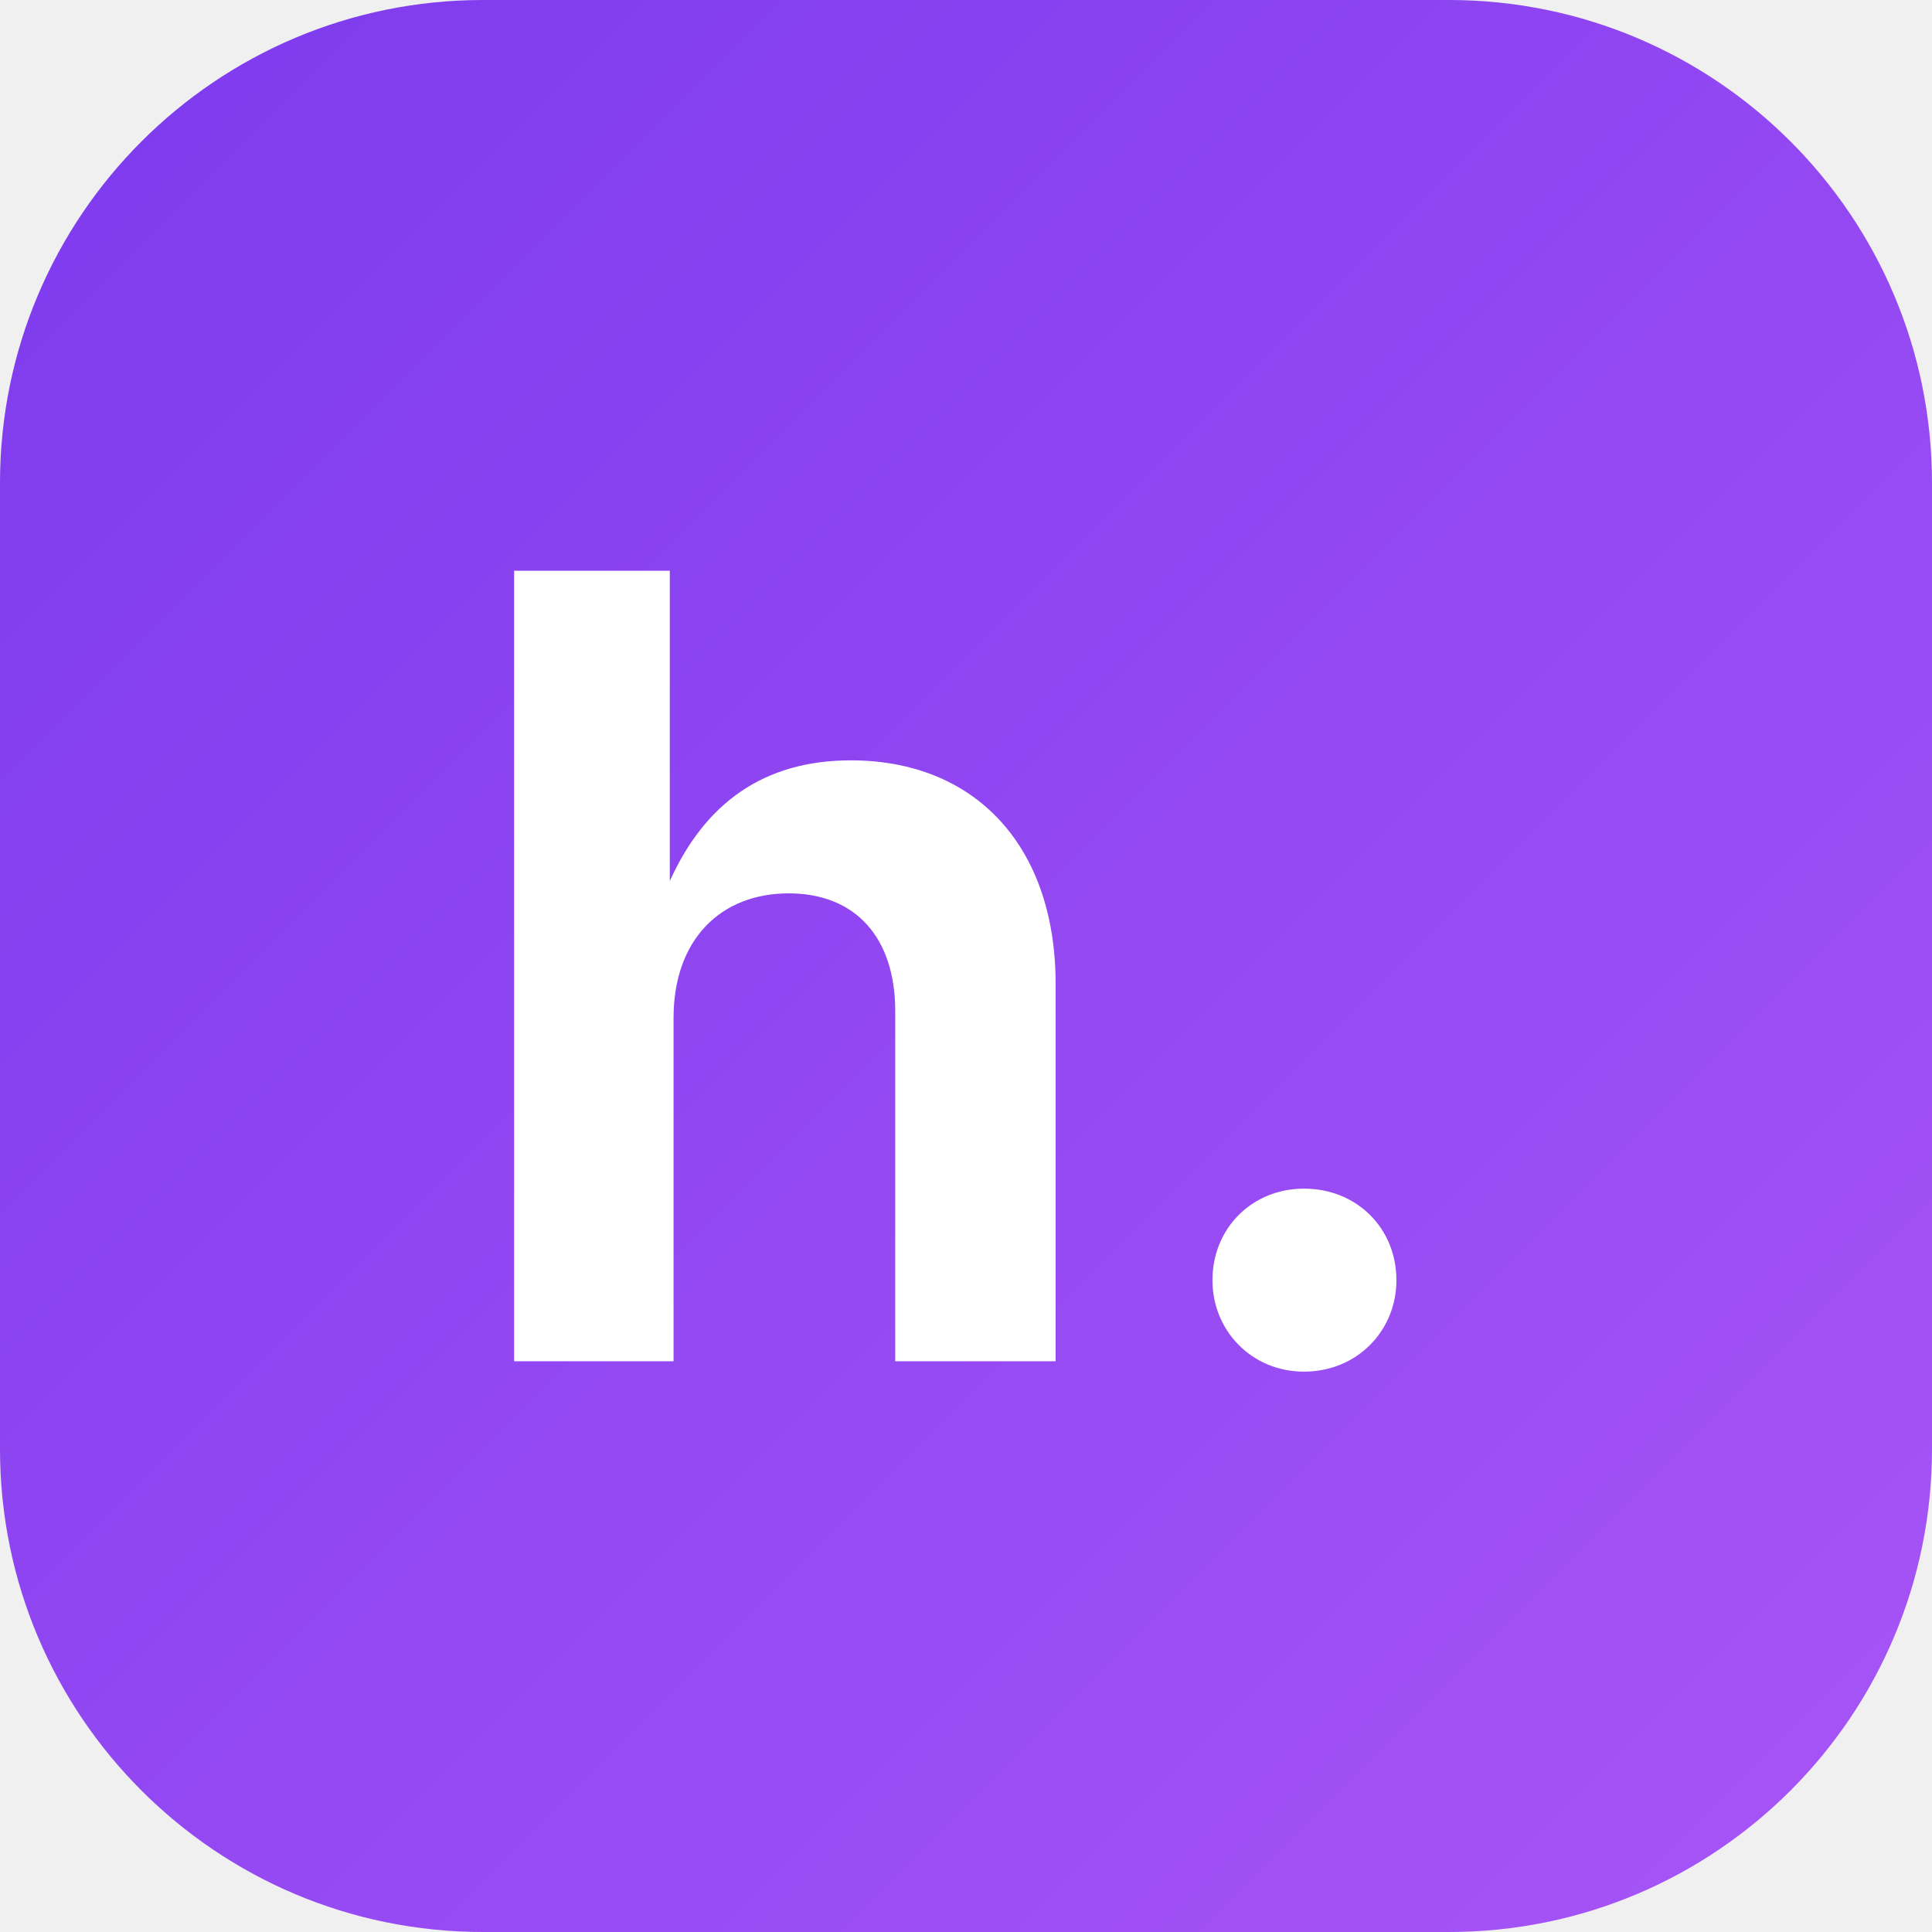
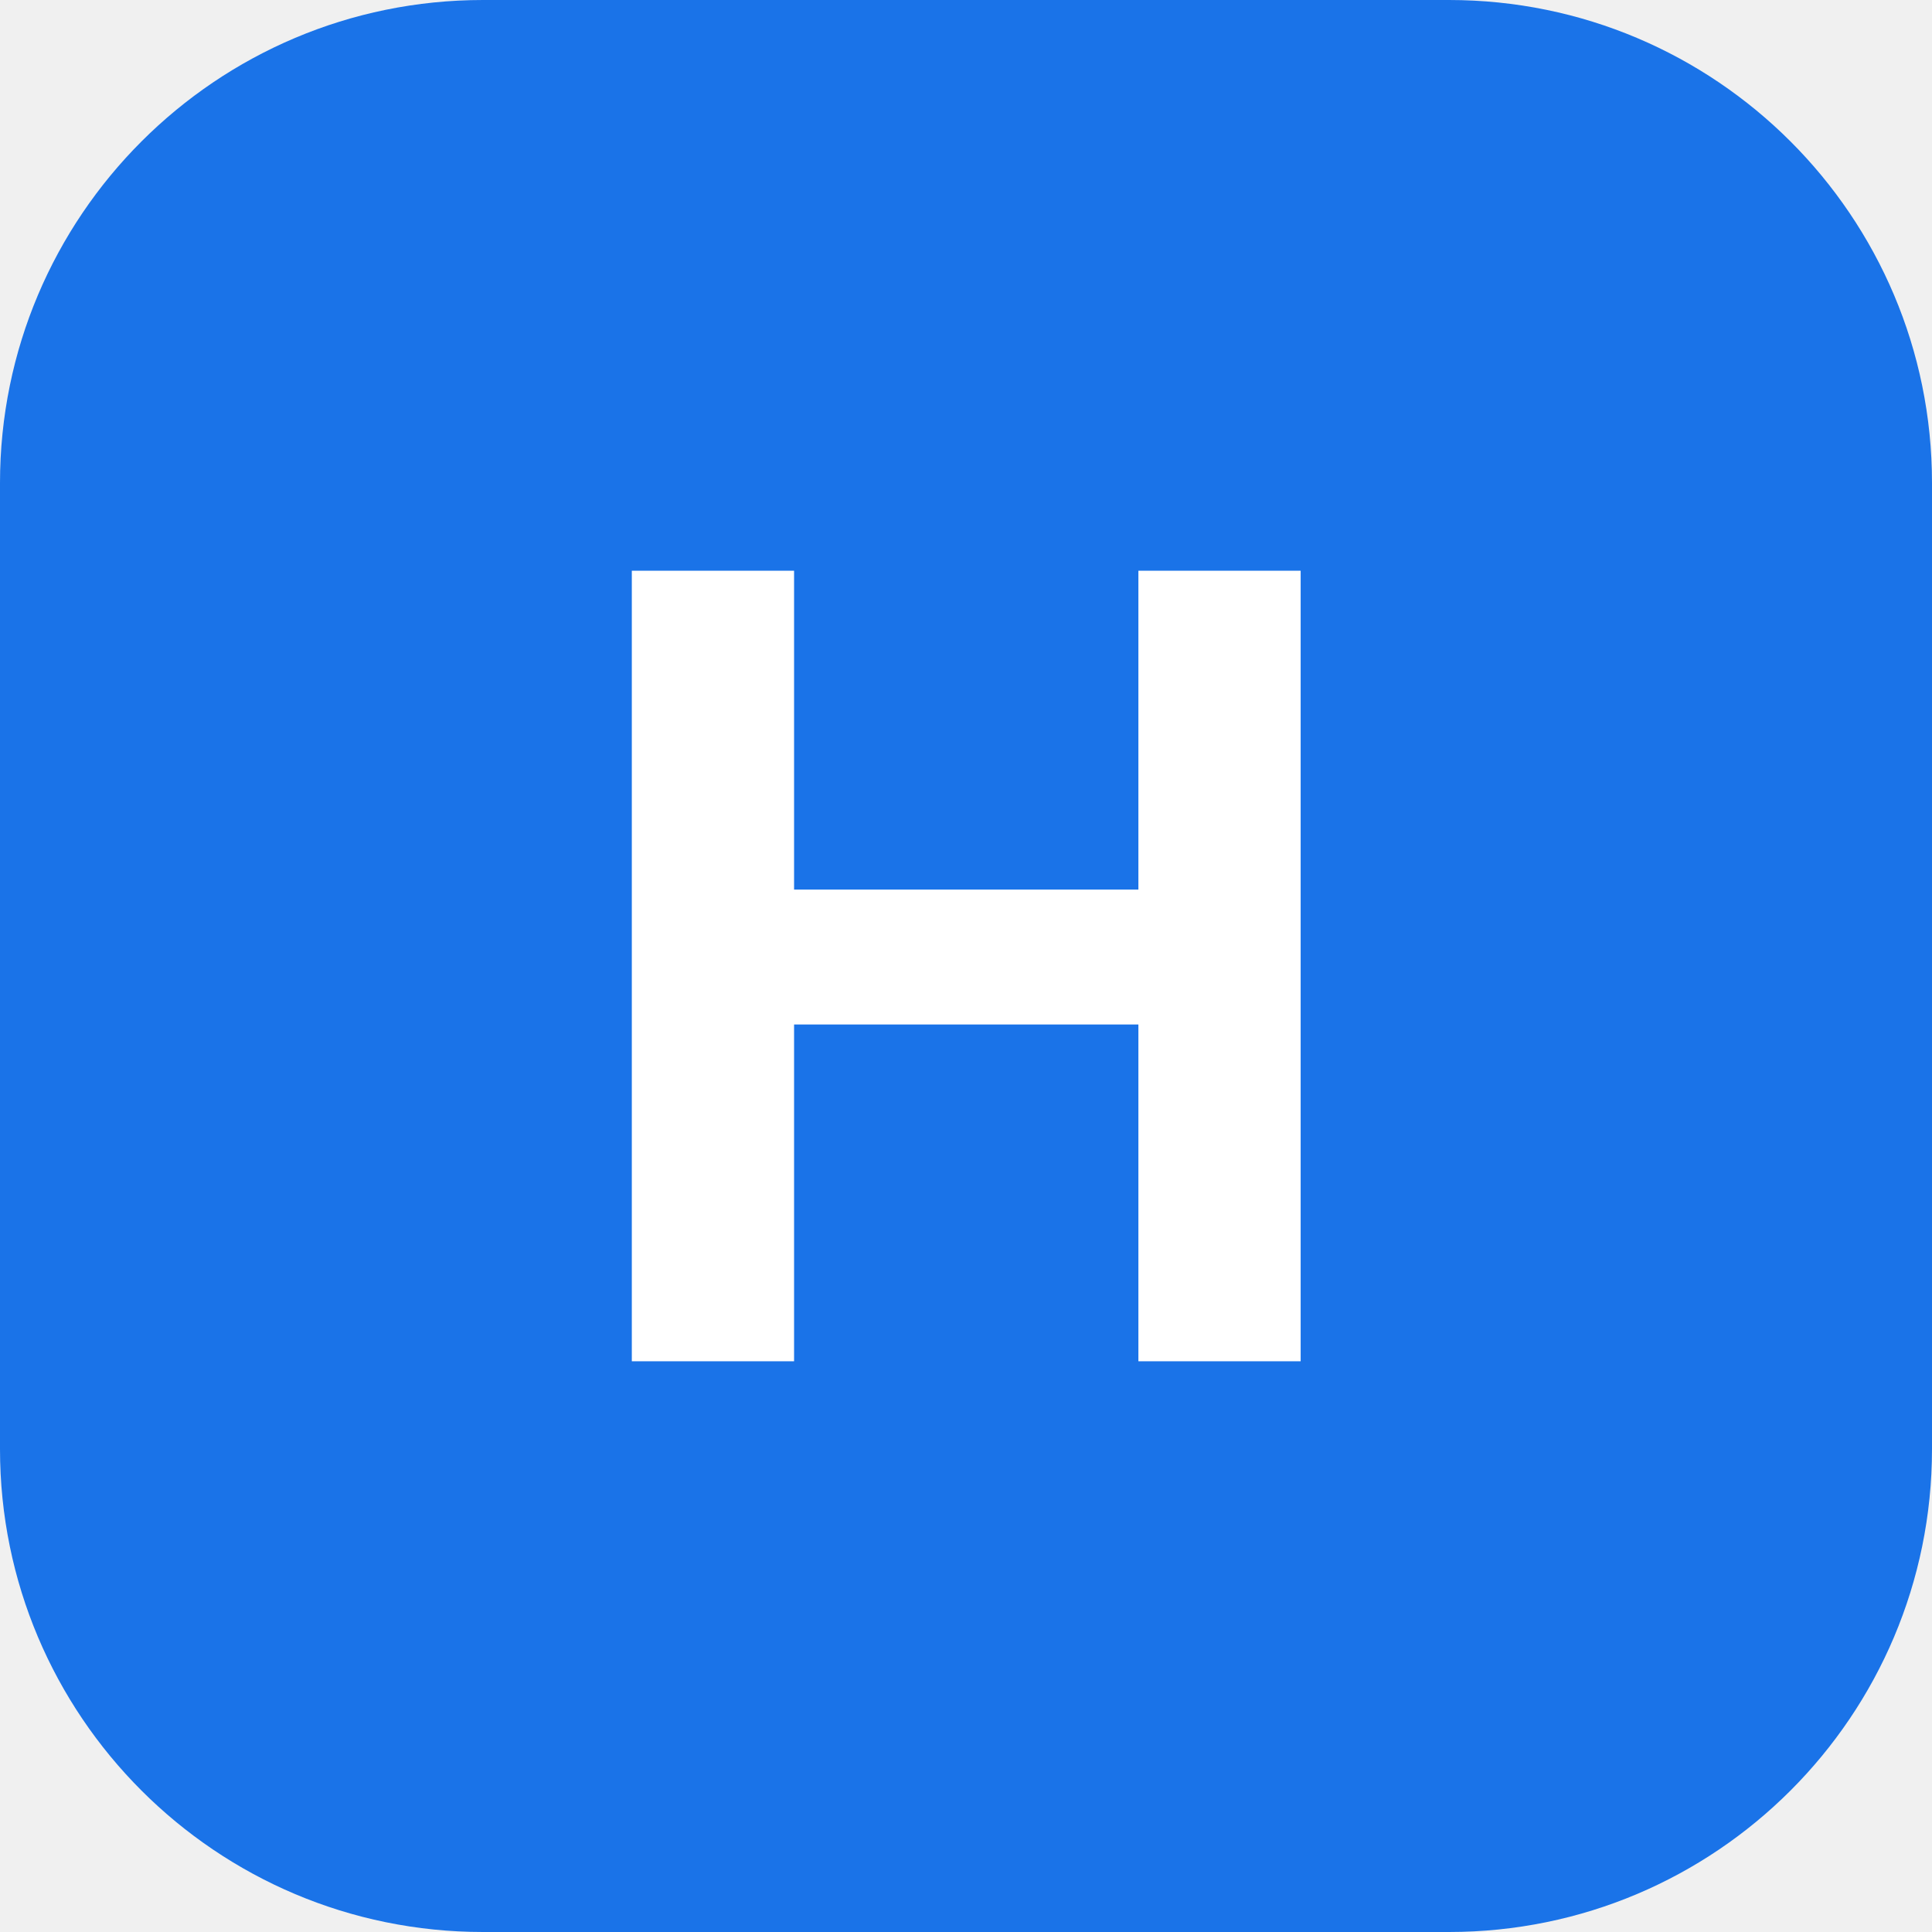
<svg xmlns="http://www.w3.org/2000/svg" viewBox="0 0 32 32">
-   <defs>
-     <linearGradient id="bg" x1="0%" y1="0%" x2="100%" y2="100%">
-       <stop offset="0%" stop-color="#7c3aed" />
-       <stop offset="100%" stop-color="#a855f7" />
-     </linearGradient>
-   </defs>
-   <rect width="32" height="32" rx="8" fill="url(#bg)" />
-   <text x="50%" y="50%" dominant-baseline="central" text-anchor="middle" fill="white" font-family="system-ui, -apple-system, sans-serif" font-size="18" font-weight="bold">h.</text>
+   <rect width="32" height="32" rx="8" fill="#1a73e8" />
+   <text x="50%" y="50%" dominant-baseline="central" text-anchor="middle" fill="white" font-family="system-ui, -apple-system, sans-serif" font-size="18" font-weight="bold">H</text>
</svg>
